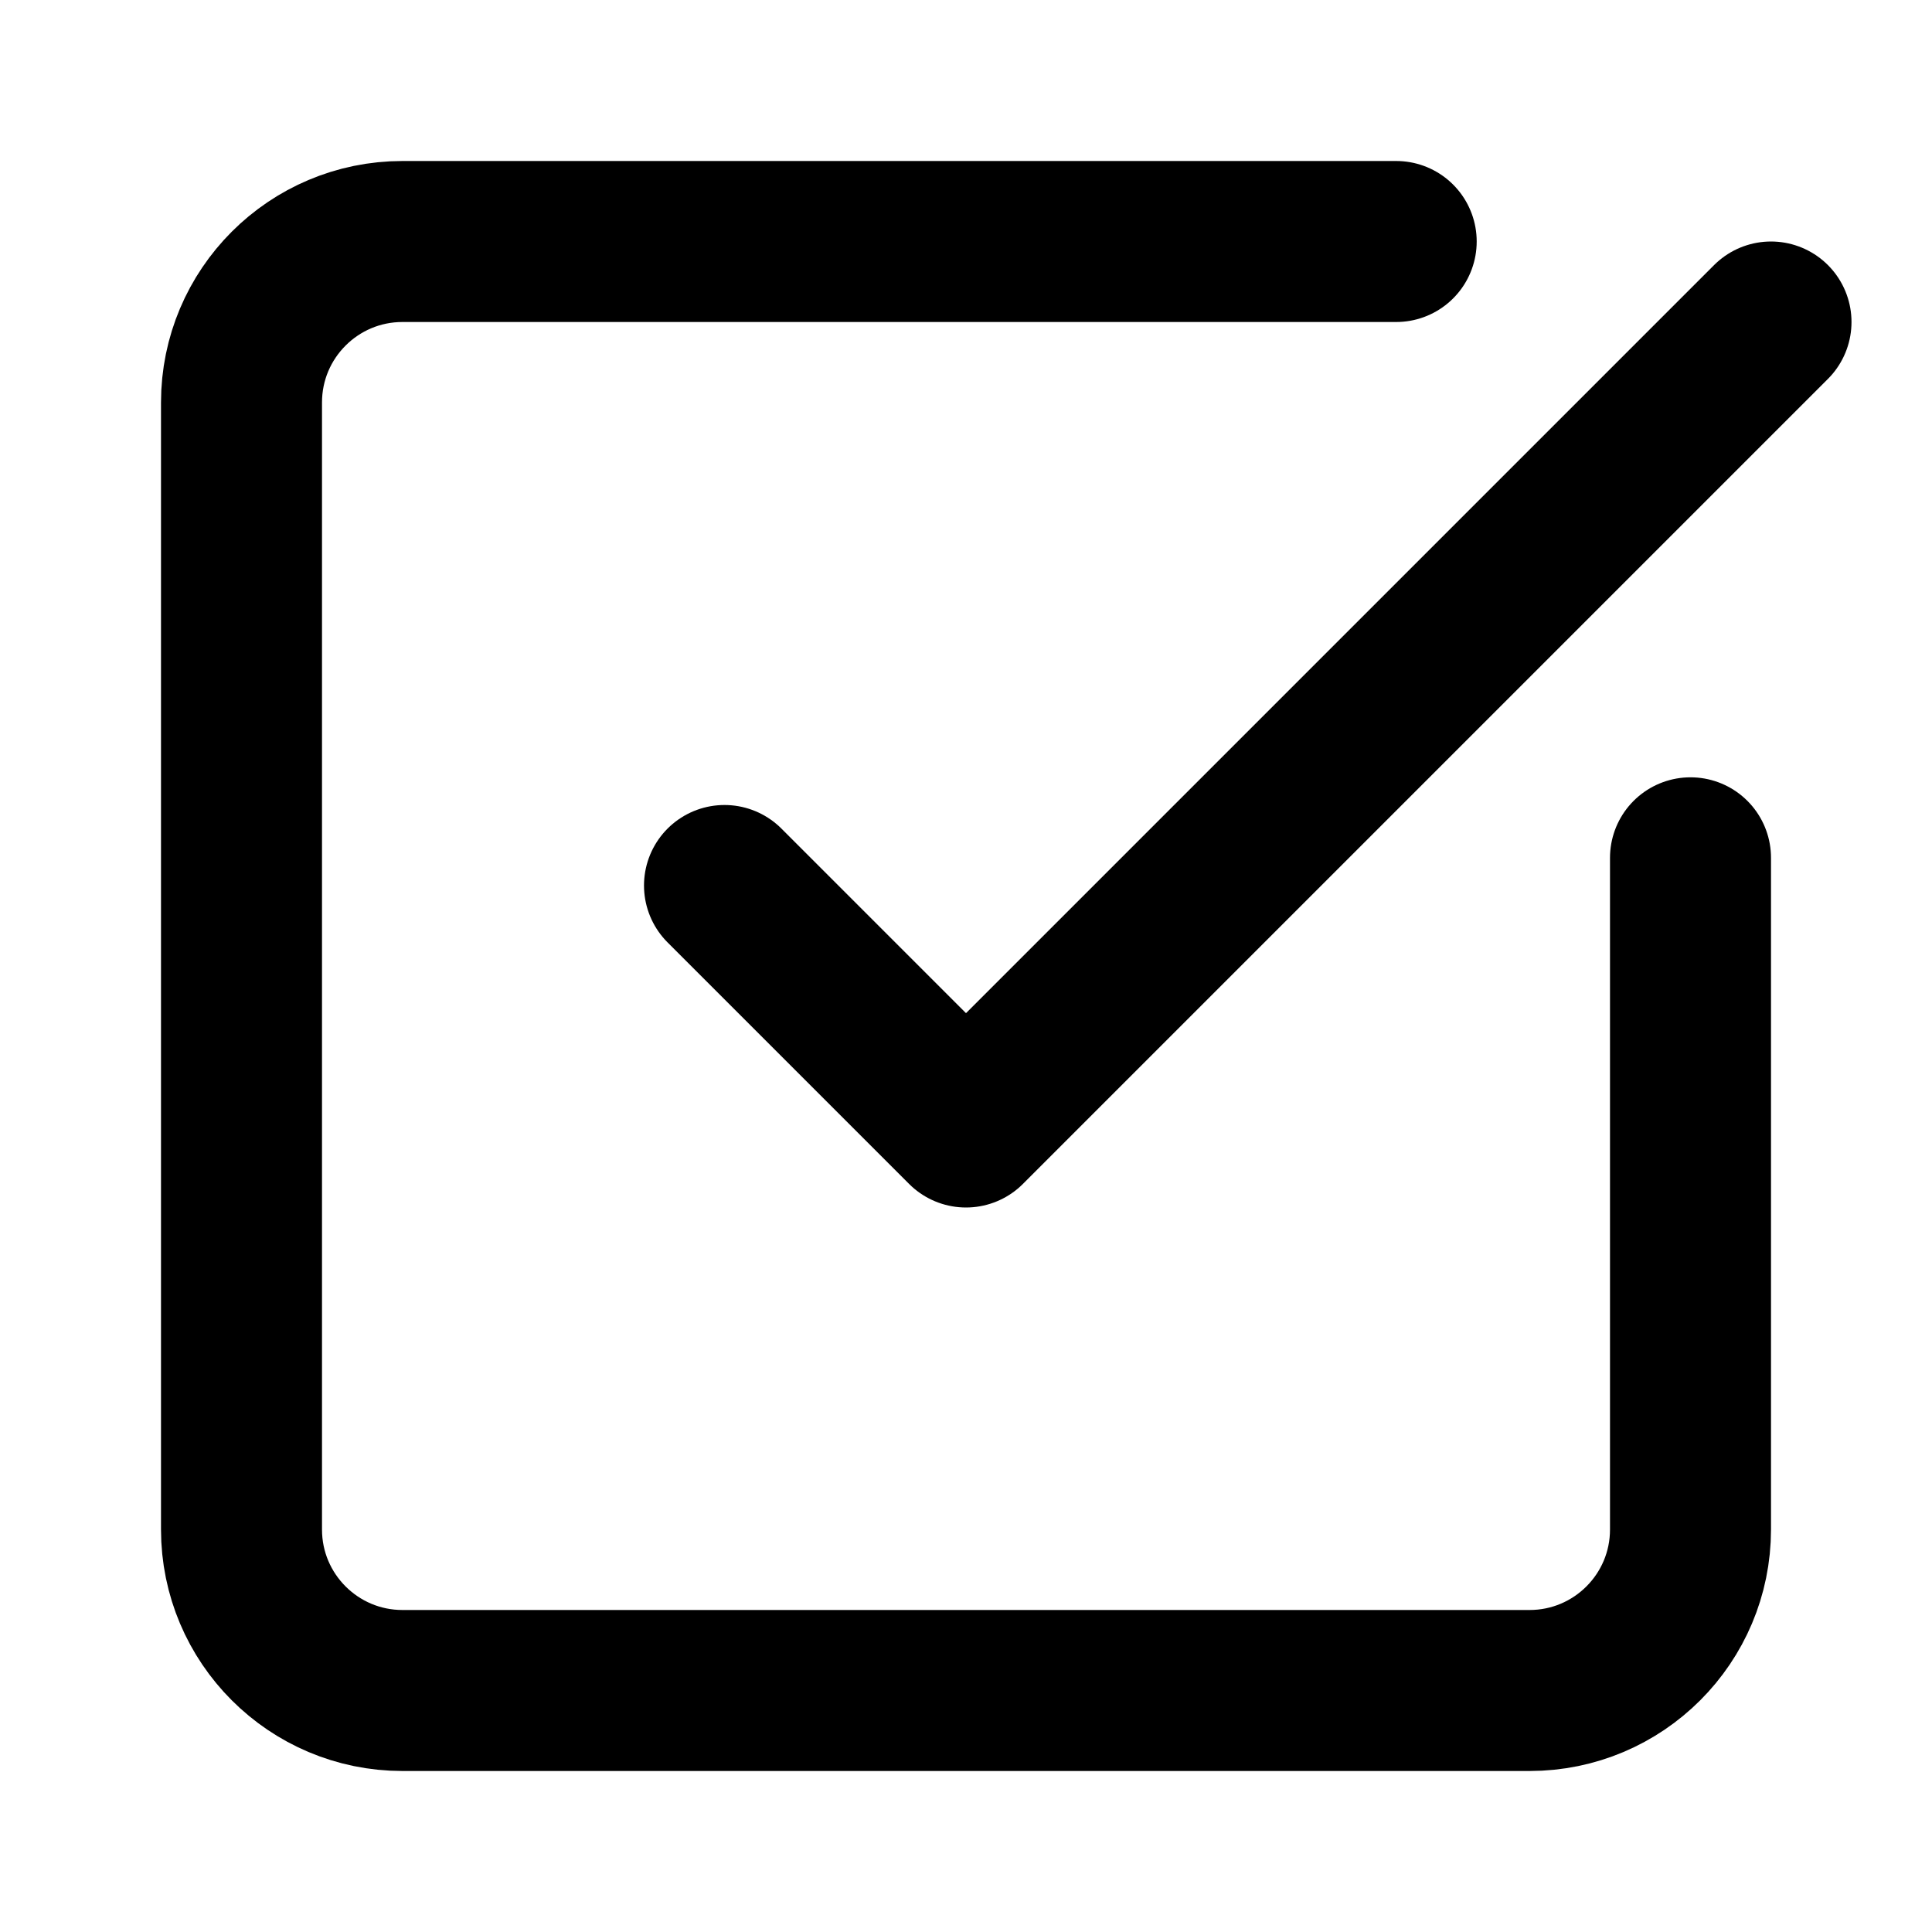
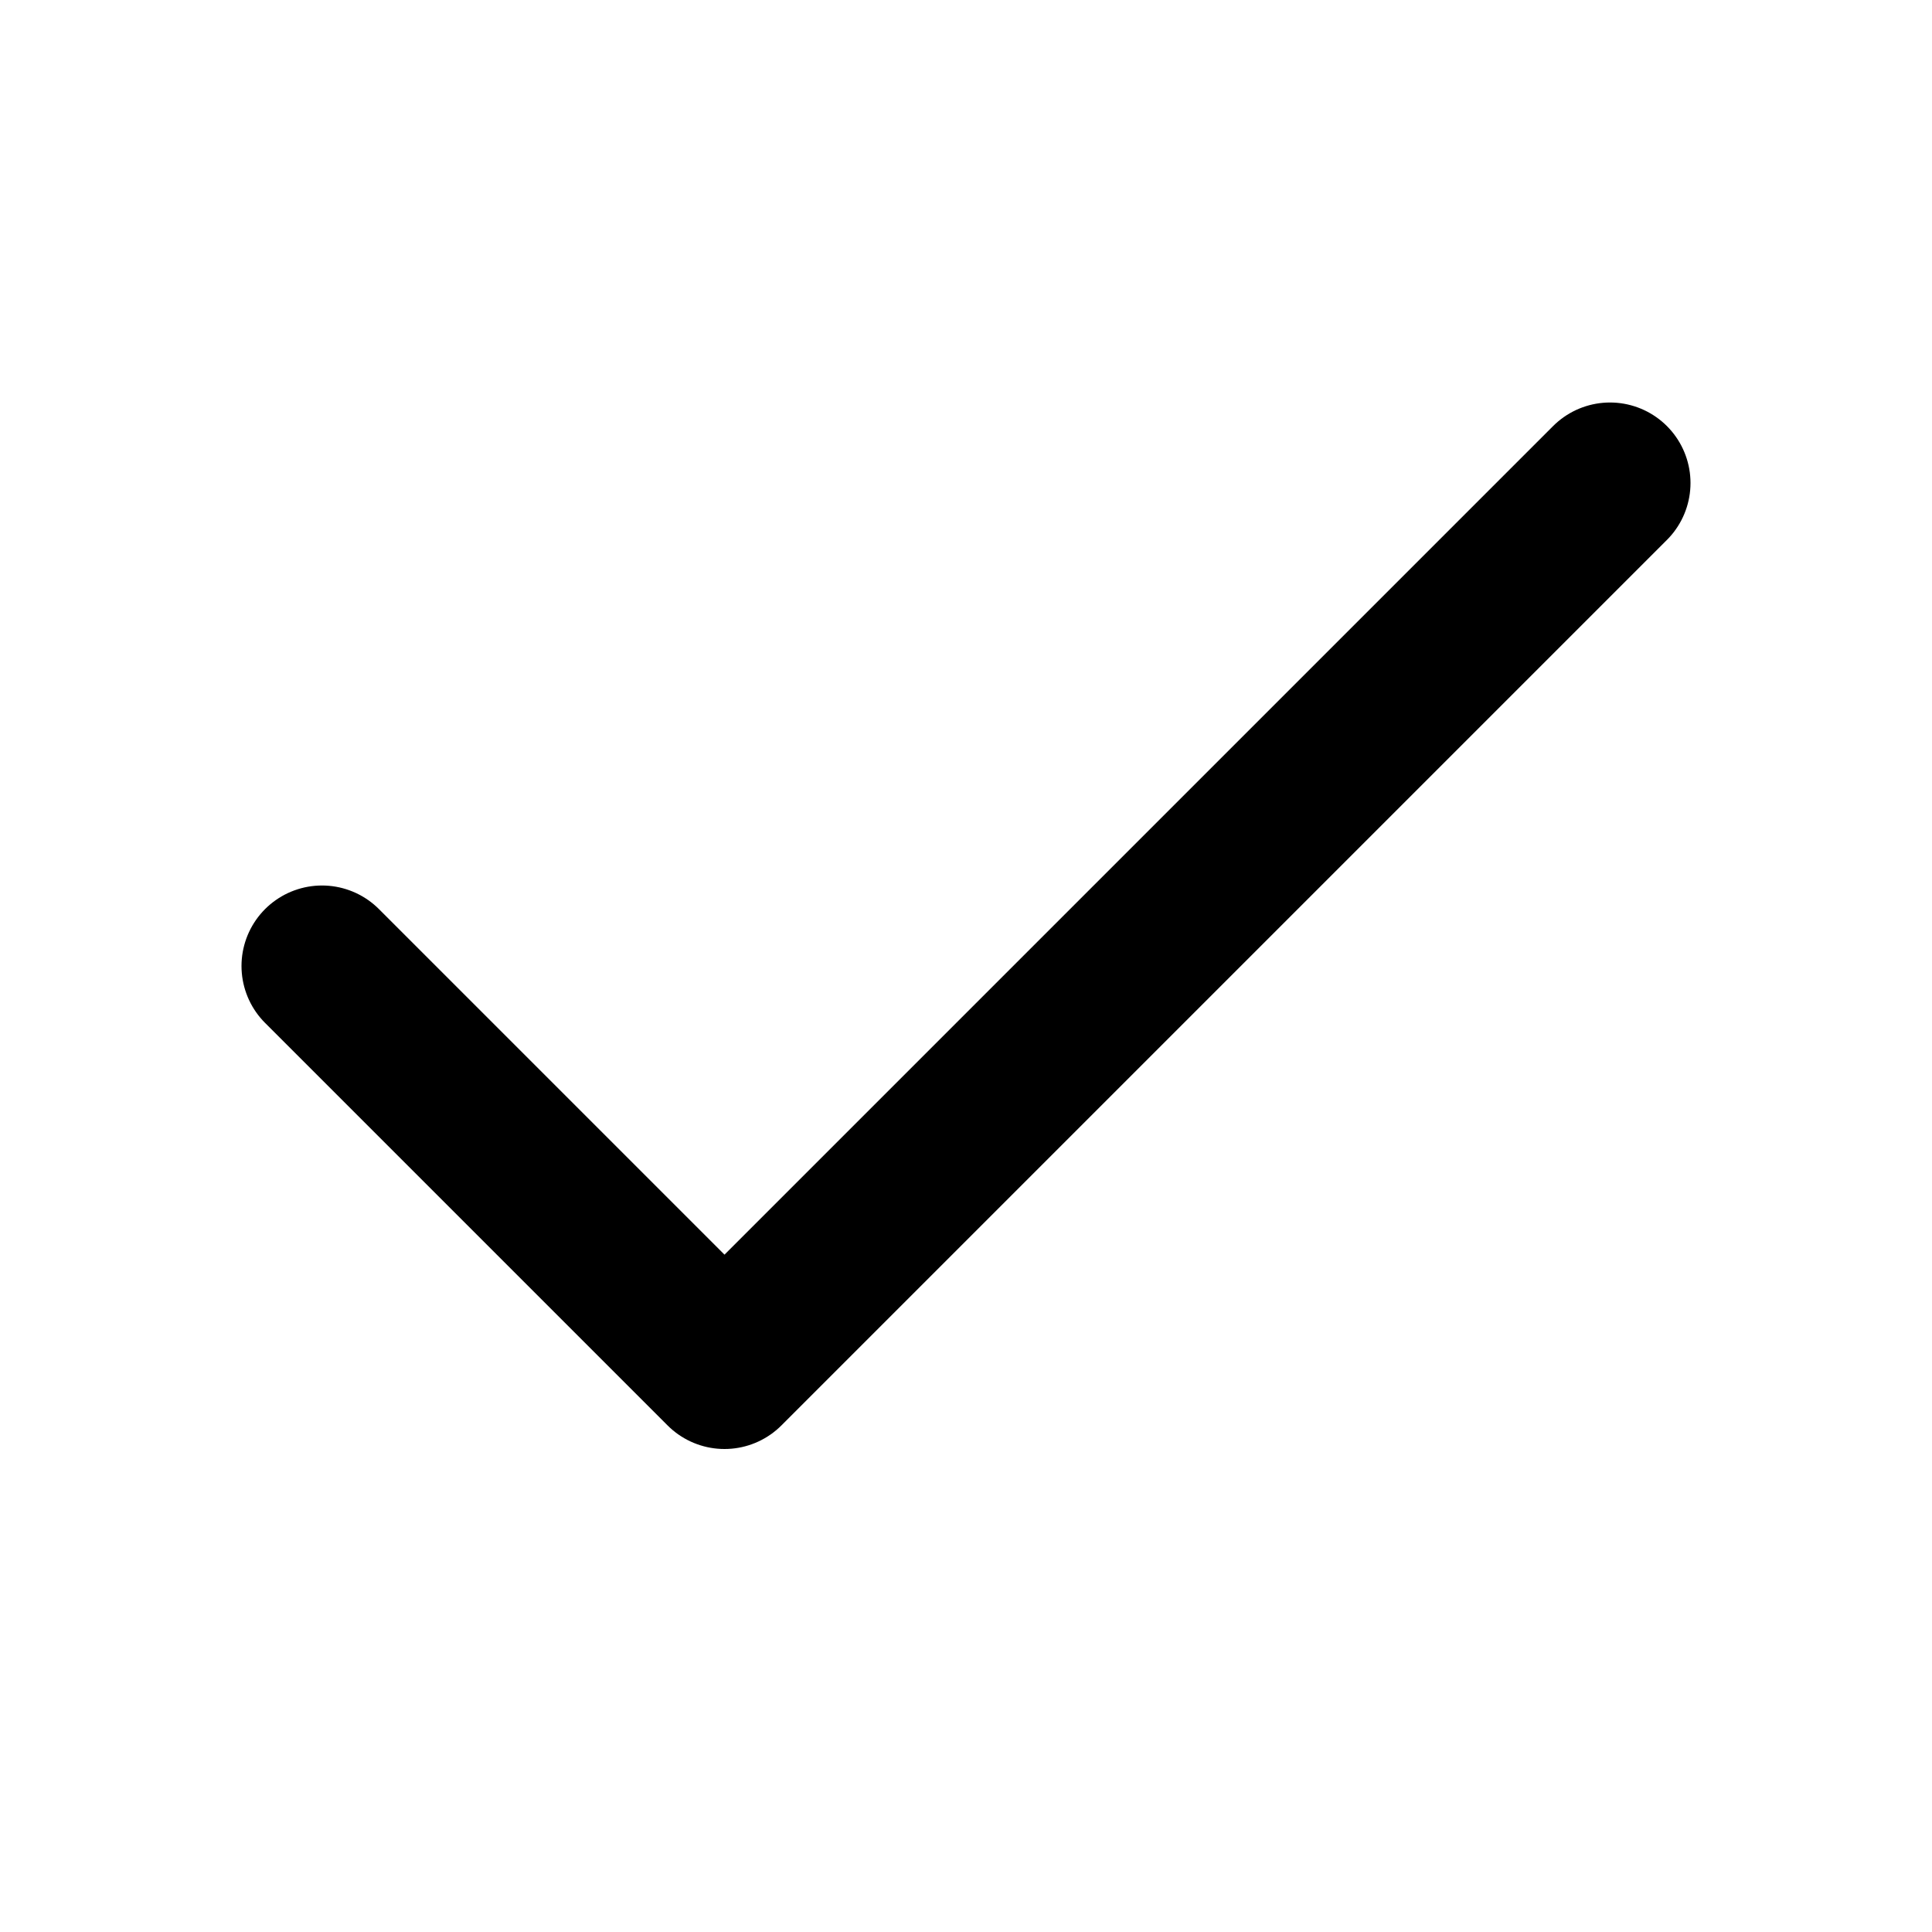
- <svg xmlns="http://www.w3.org/2000/svg" width="24" height="24" viewBox="0 0 24 24" fill="none" stroke="currentColor" stroke-width="2" stroke-linecap="round" stroke-linejoin="round" class="lucide lucide-square-check-big-icon lucide-square-check-big">
-   <path d="M21 10.656V19a2 2 0 0 1-2 2H5a2 2 0 0 1-2-2V5a2 2 0 0 1 2-2h12.344" />
-   <path d="m9 11 3 3L22 4" />
+ <svg xmlns="http://www.w3.org/2000/svg" width="24" height="24" viewBox="0 0 24 24" fill="none" stroke="currentColor" stroke-width="2" stroke-linecap="round" stroke-linejoin="round" class="lucide lucide-check-icon lucide-check">
+   <path d="M20 6 9 17l-5-5" />
</svg>
